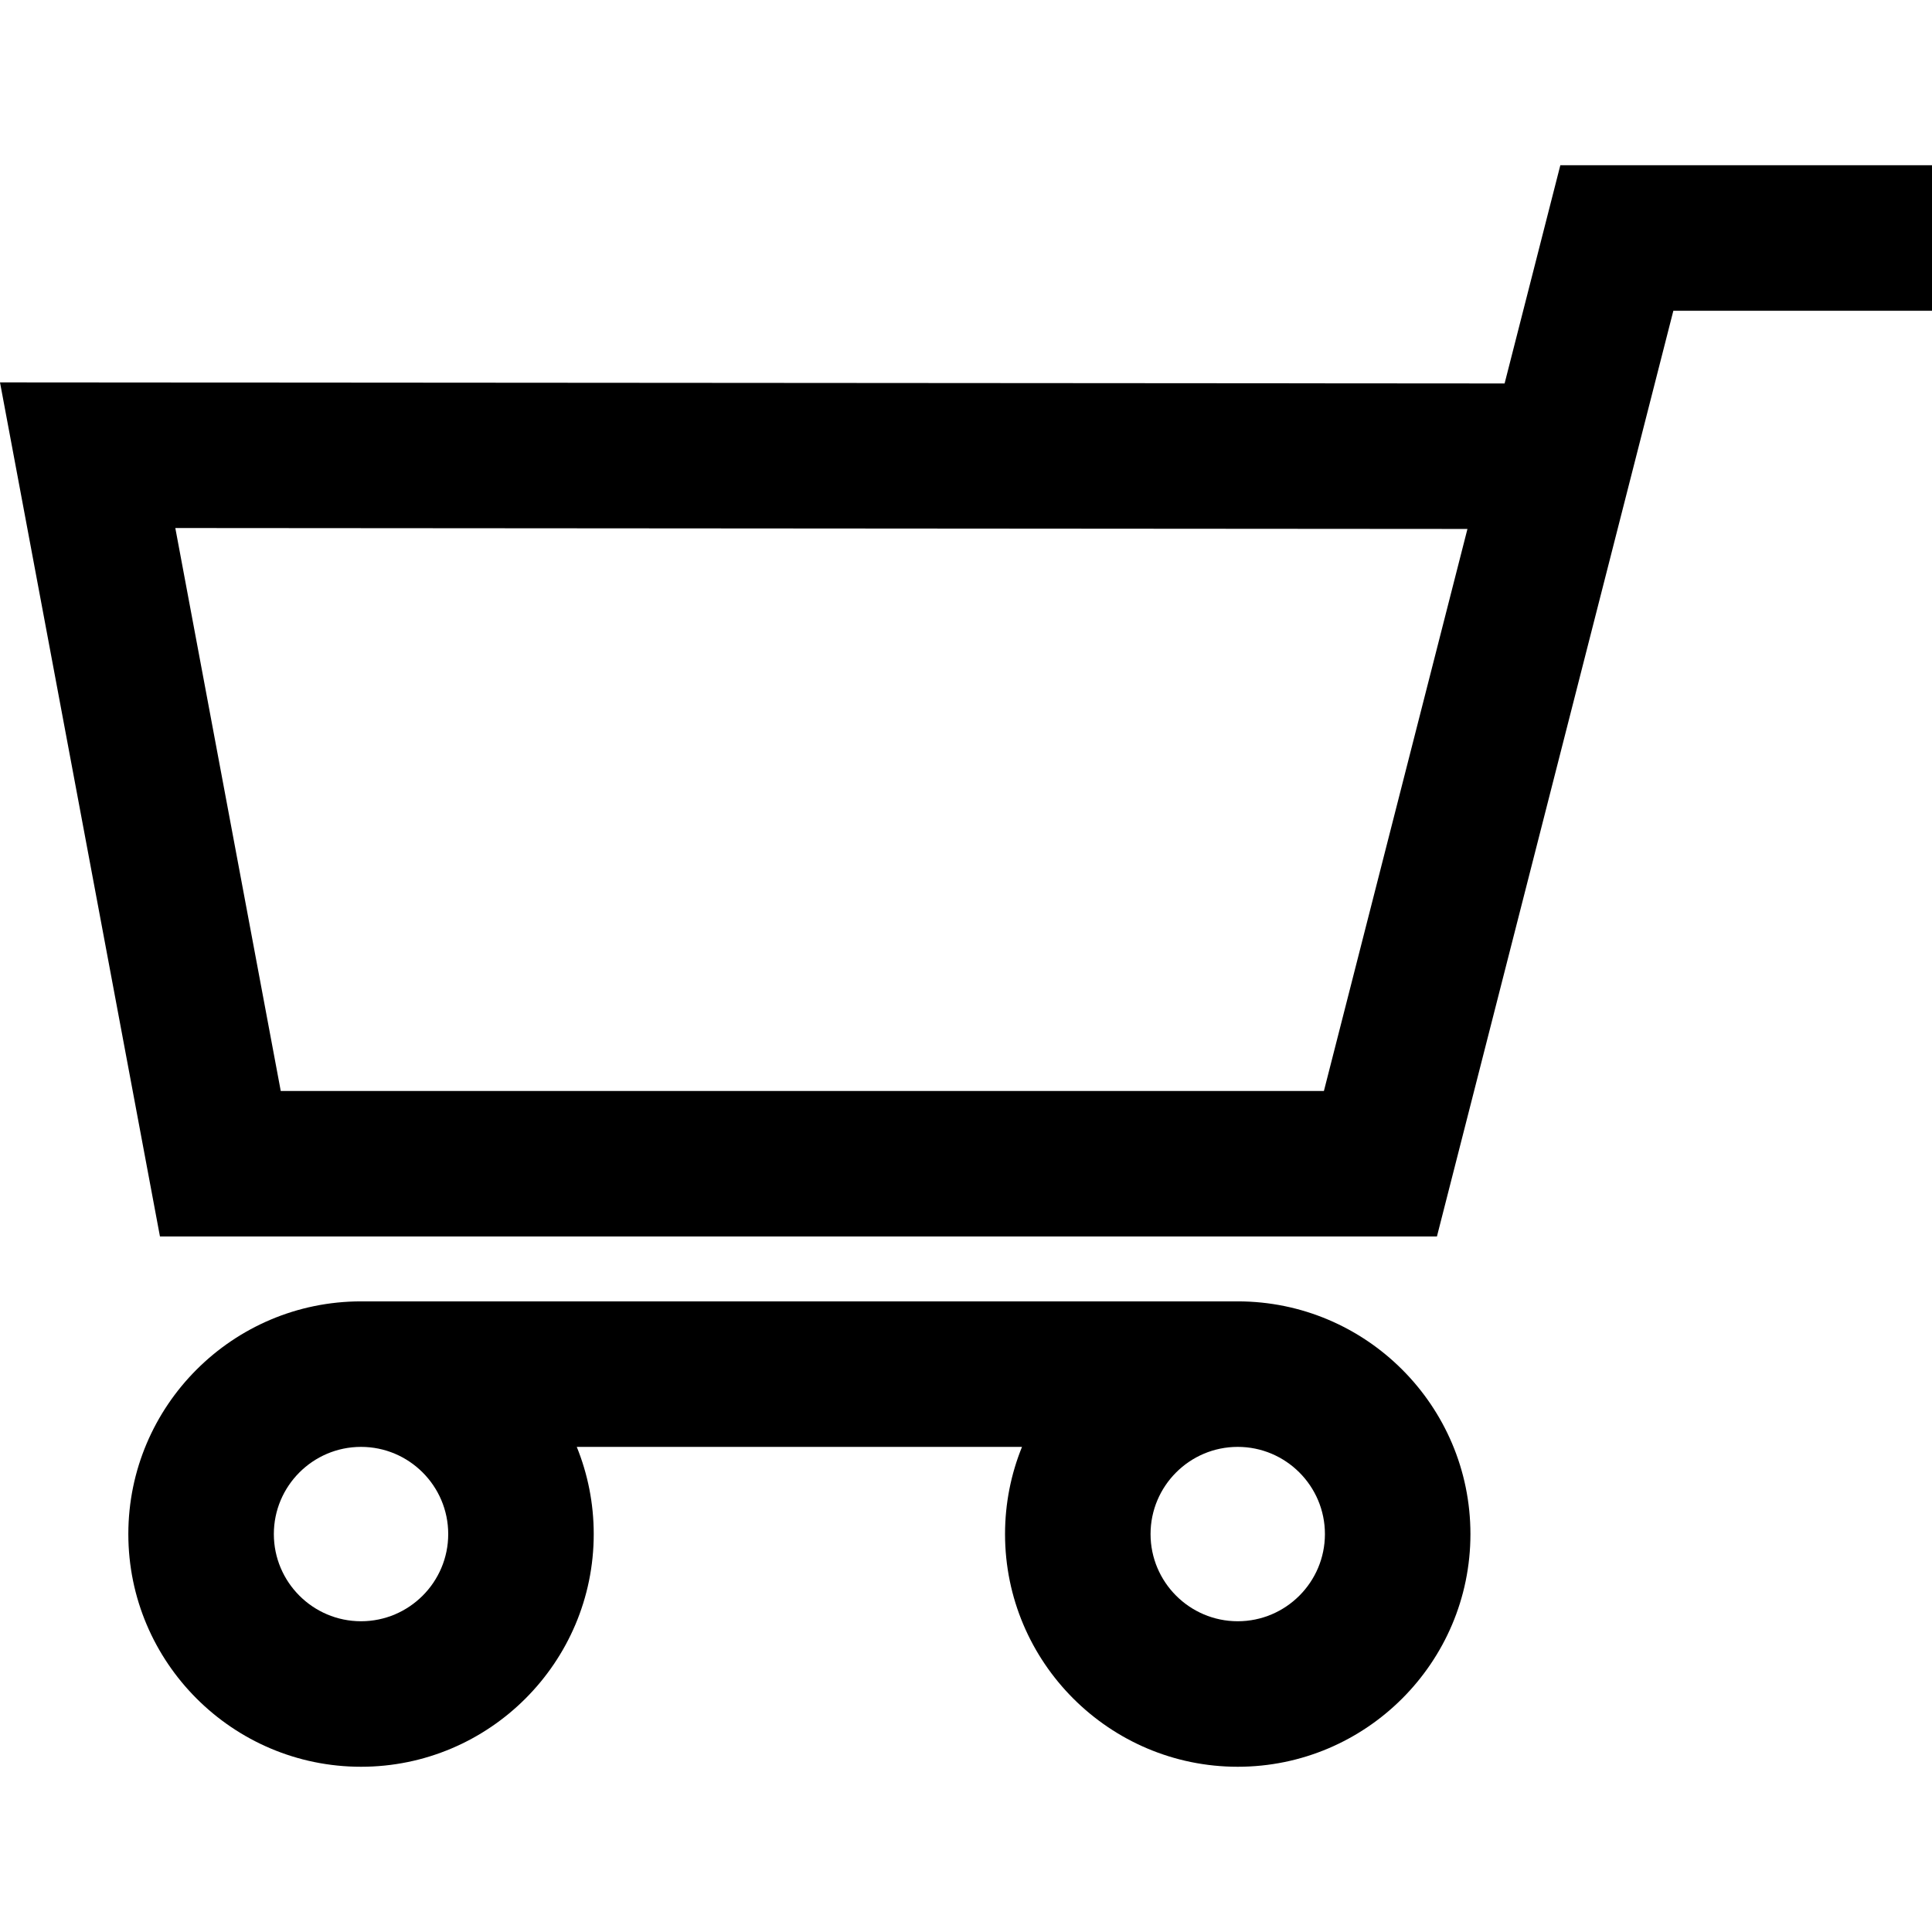
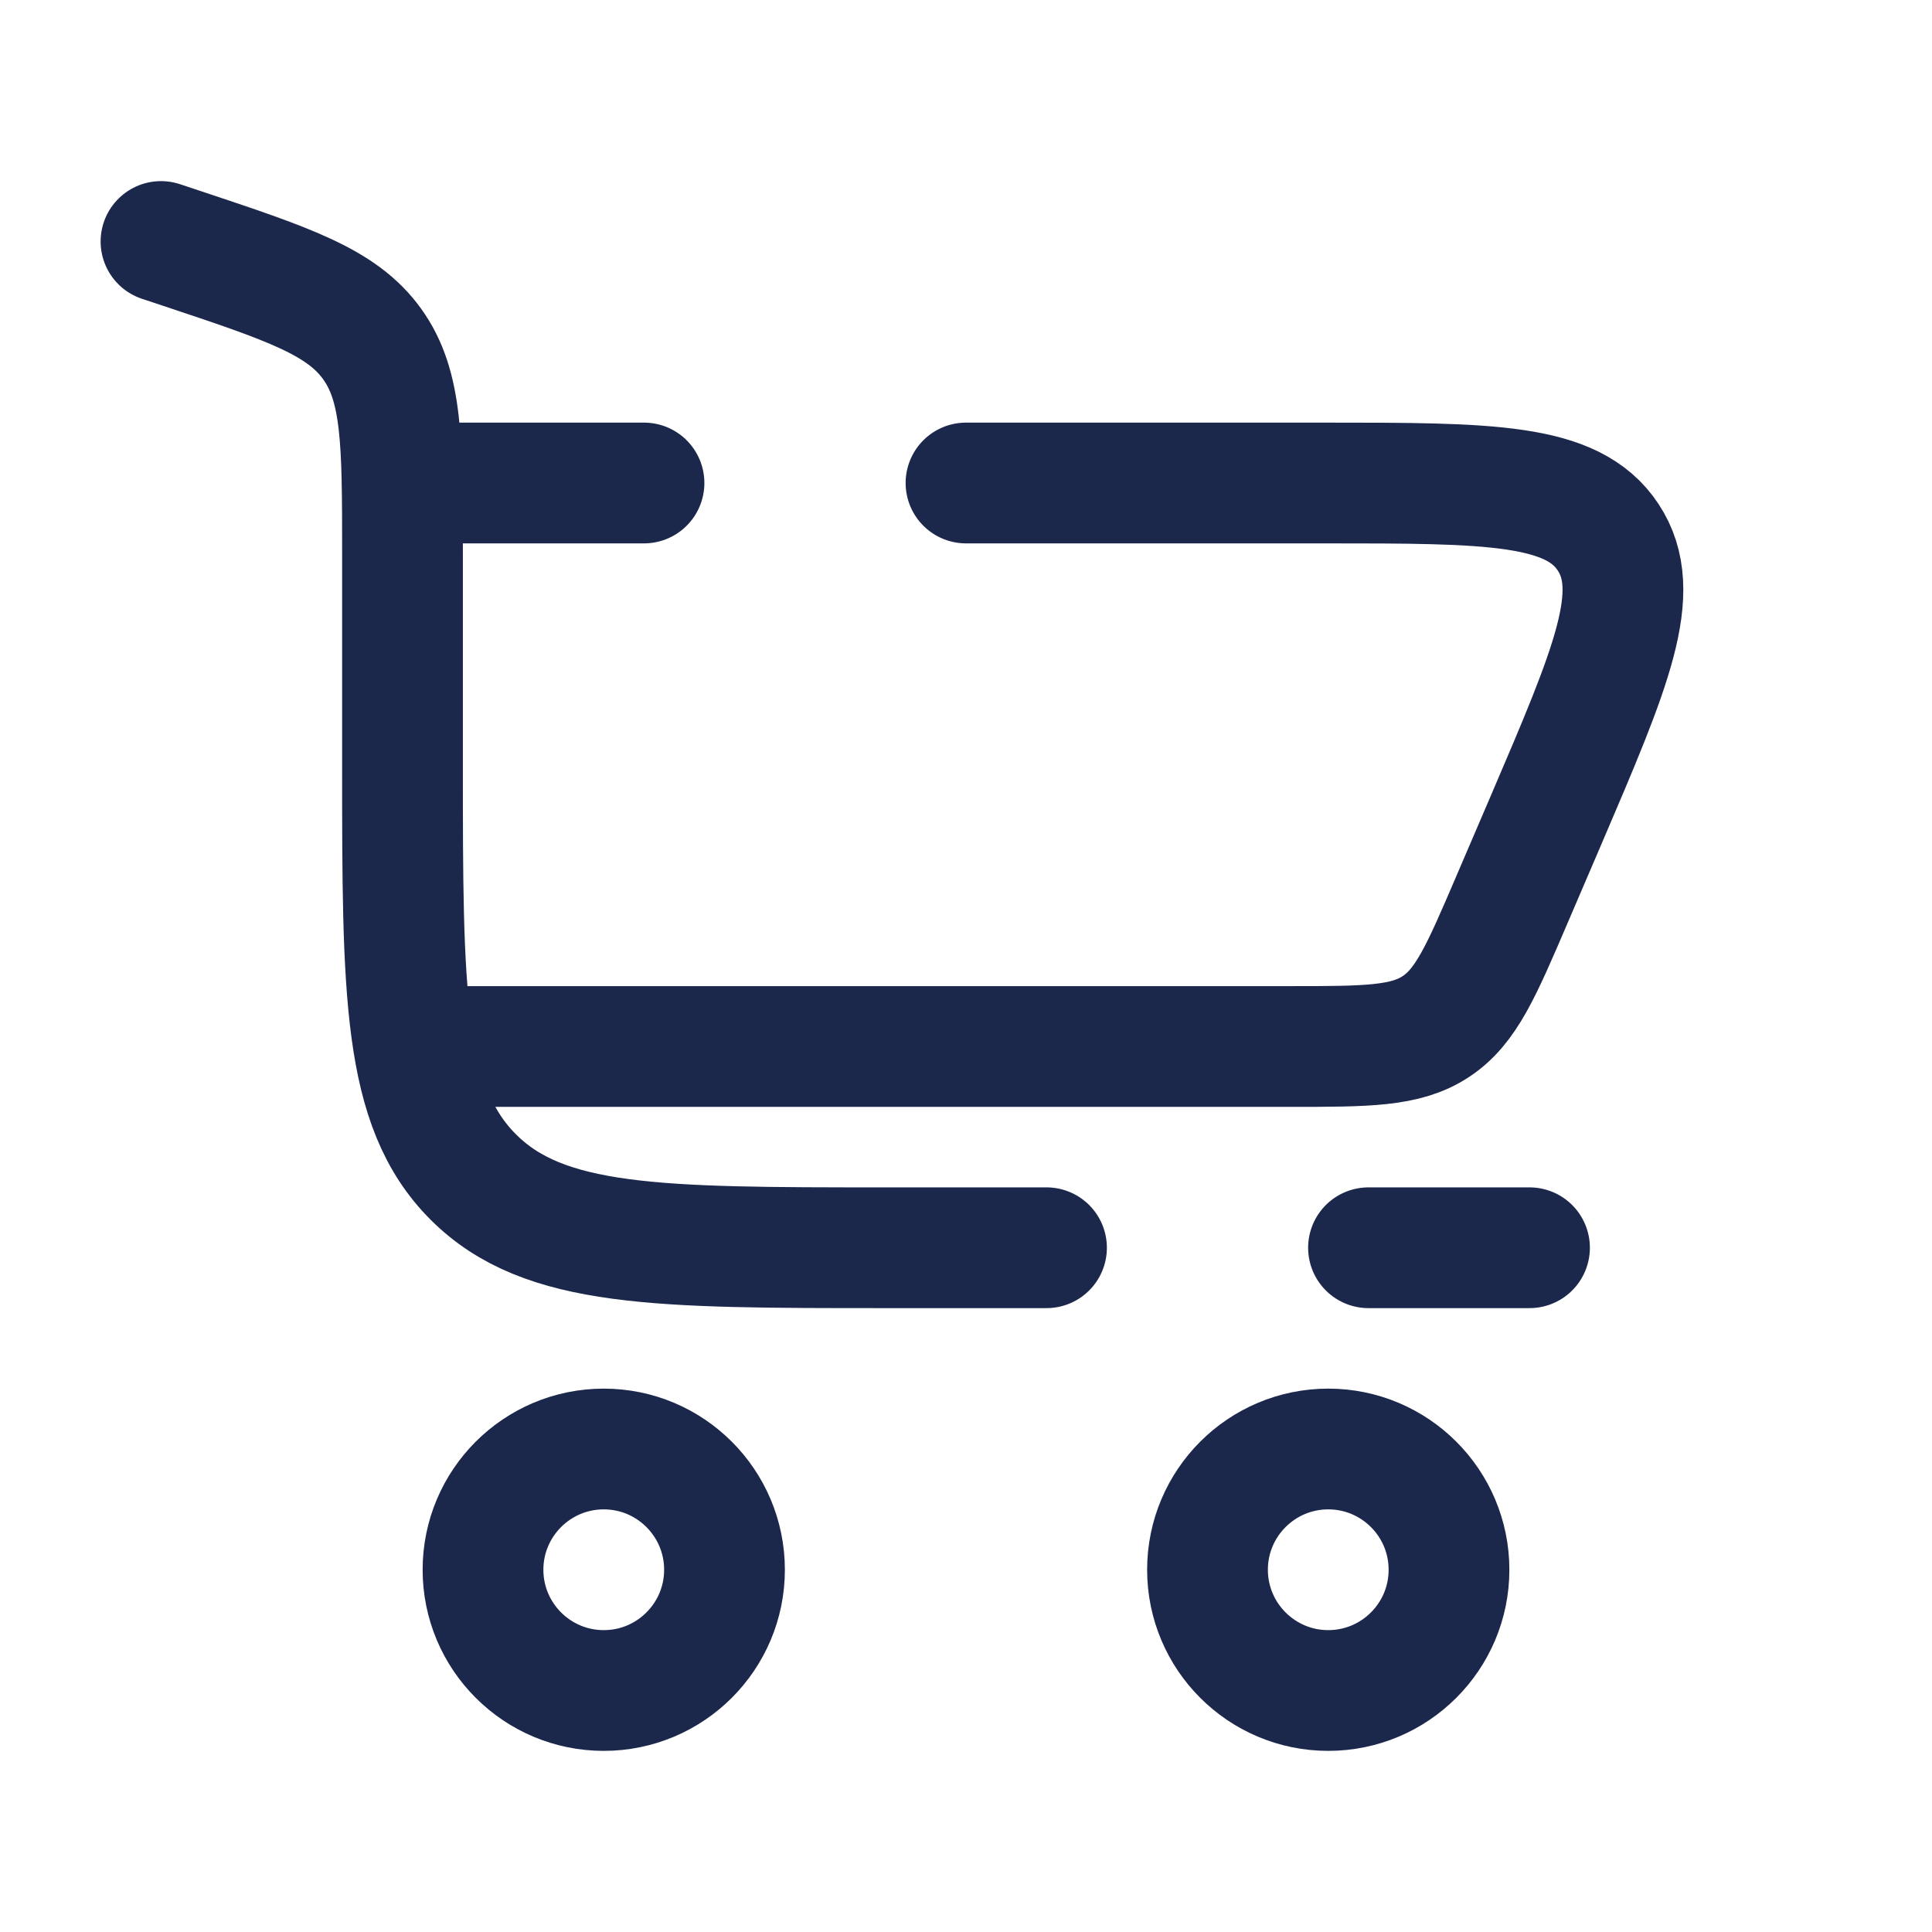
- <svg xmlns="http://www.w3.org/2000/svg" fill="#000000" version="1.1" id="Capa_1" width="800px" height="800px" viewBox="0 0 902.86 902.86" xml:space="preserve">
-   <g>
-     <g>
-       <path d="M671.504,577.829l110.485-432.609H902.86v-68H729.174L703.128,179.2L0,178.697l74.753,399.129h596.751V577.829z     M685.766,247.188l-67.077,262.64H131.199L81.928,246.756L685.766,247.188z" />
-       <path d="M578.418,825.641c59.961,0,108.743-48.783,108.743-108.744s-48.782-108.742-108.743-108.742H168.717    c-59.961,0-108.744,48.781-108.744,108.742s48.782,108.744,108.744,108.744c59.962,0,108.743-48.783,108.743-108.744    c0-14.4-2.821-28.152-7.927-40.742h208.069c-5.107,12.59-7.928,26.342-7.928,40.742    C469.675,776.858,518.457,825.641,578.418,825.641z M209.46,716.897c0,22.467-18.277,40.744-40.743,40.744    c-22.466,0-40.744-18.277-40.744-40.744c0-22.465,18.277-40.742,40.744-40.742C191.183,676.155,209.46,694.432,209.46,716.897z     M619.162,716.897c0,22.467-18.277,40.744-40.743,40.744s-40.743-18.277-40.743-40.744c0-22.465,18.277-40.742,40.743-40.742    S619.162,694.432,619.162,716.897z" />
-     </g>
-   </g>
+ <svg xmlns="http://www.w3.org/2000/svg" width="800px" height="800px" viewBox="0 0 24 24" fill="none">
+   <path d="M2 3L2.265 3.088C3.585 3.528 4.245 3.748 4.622 4.272C5 4.796 5 5.492 5 6.883V9.5C5 12.328 5 13.743 5.879 14.621C6.757 15.5 8.172 15.5 11 15.5H13M19 15.5H17" stroke="#1C274C" stroke-width="1.5" stroke-linecap="round" />
+   <path d="M7.5 18C8.328 18 9 18.672 9 19.5C9 20.328 8.328 21 7.5 21C6.672 21 6 20.328 6 19.5C6 18.672 6.672 18 7.5 18Z" stroke="#1C274C" stroke-width="1.5" />
+   <path d="M16.5 18C17.328 18 18 18.672 18 19.5C18 20.328 17.328 21 16.5 21C15.672 21 15 20.328 15 19.5C15 18.672 15.672 18 16.5 18Z" stroke="#1C274C" stroke-width="1.5" />
+   <path d="M5 6H8M5.5 13H16.022C16.981 13 17.461 13 17.837 12.752C18.212 12.505 18.401 12.064 18.779 11.182L19.208 10.182C20.017 8.293 20.422 7.349 19.977 6.674C19.533 6 18.505 6 16.45 6H12" stroke="#1C274C" stroke-width="1.5" stroke-linecap="round" />
</svg>
